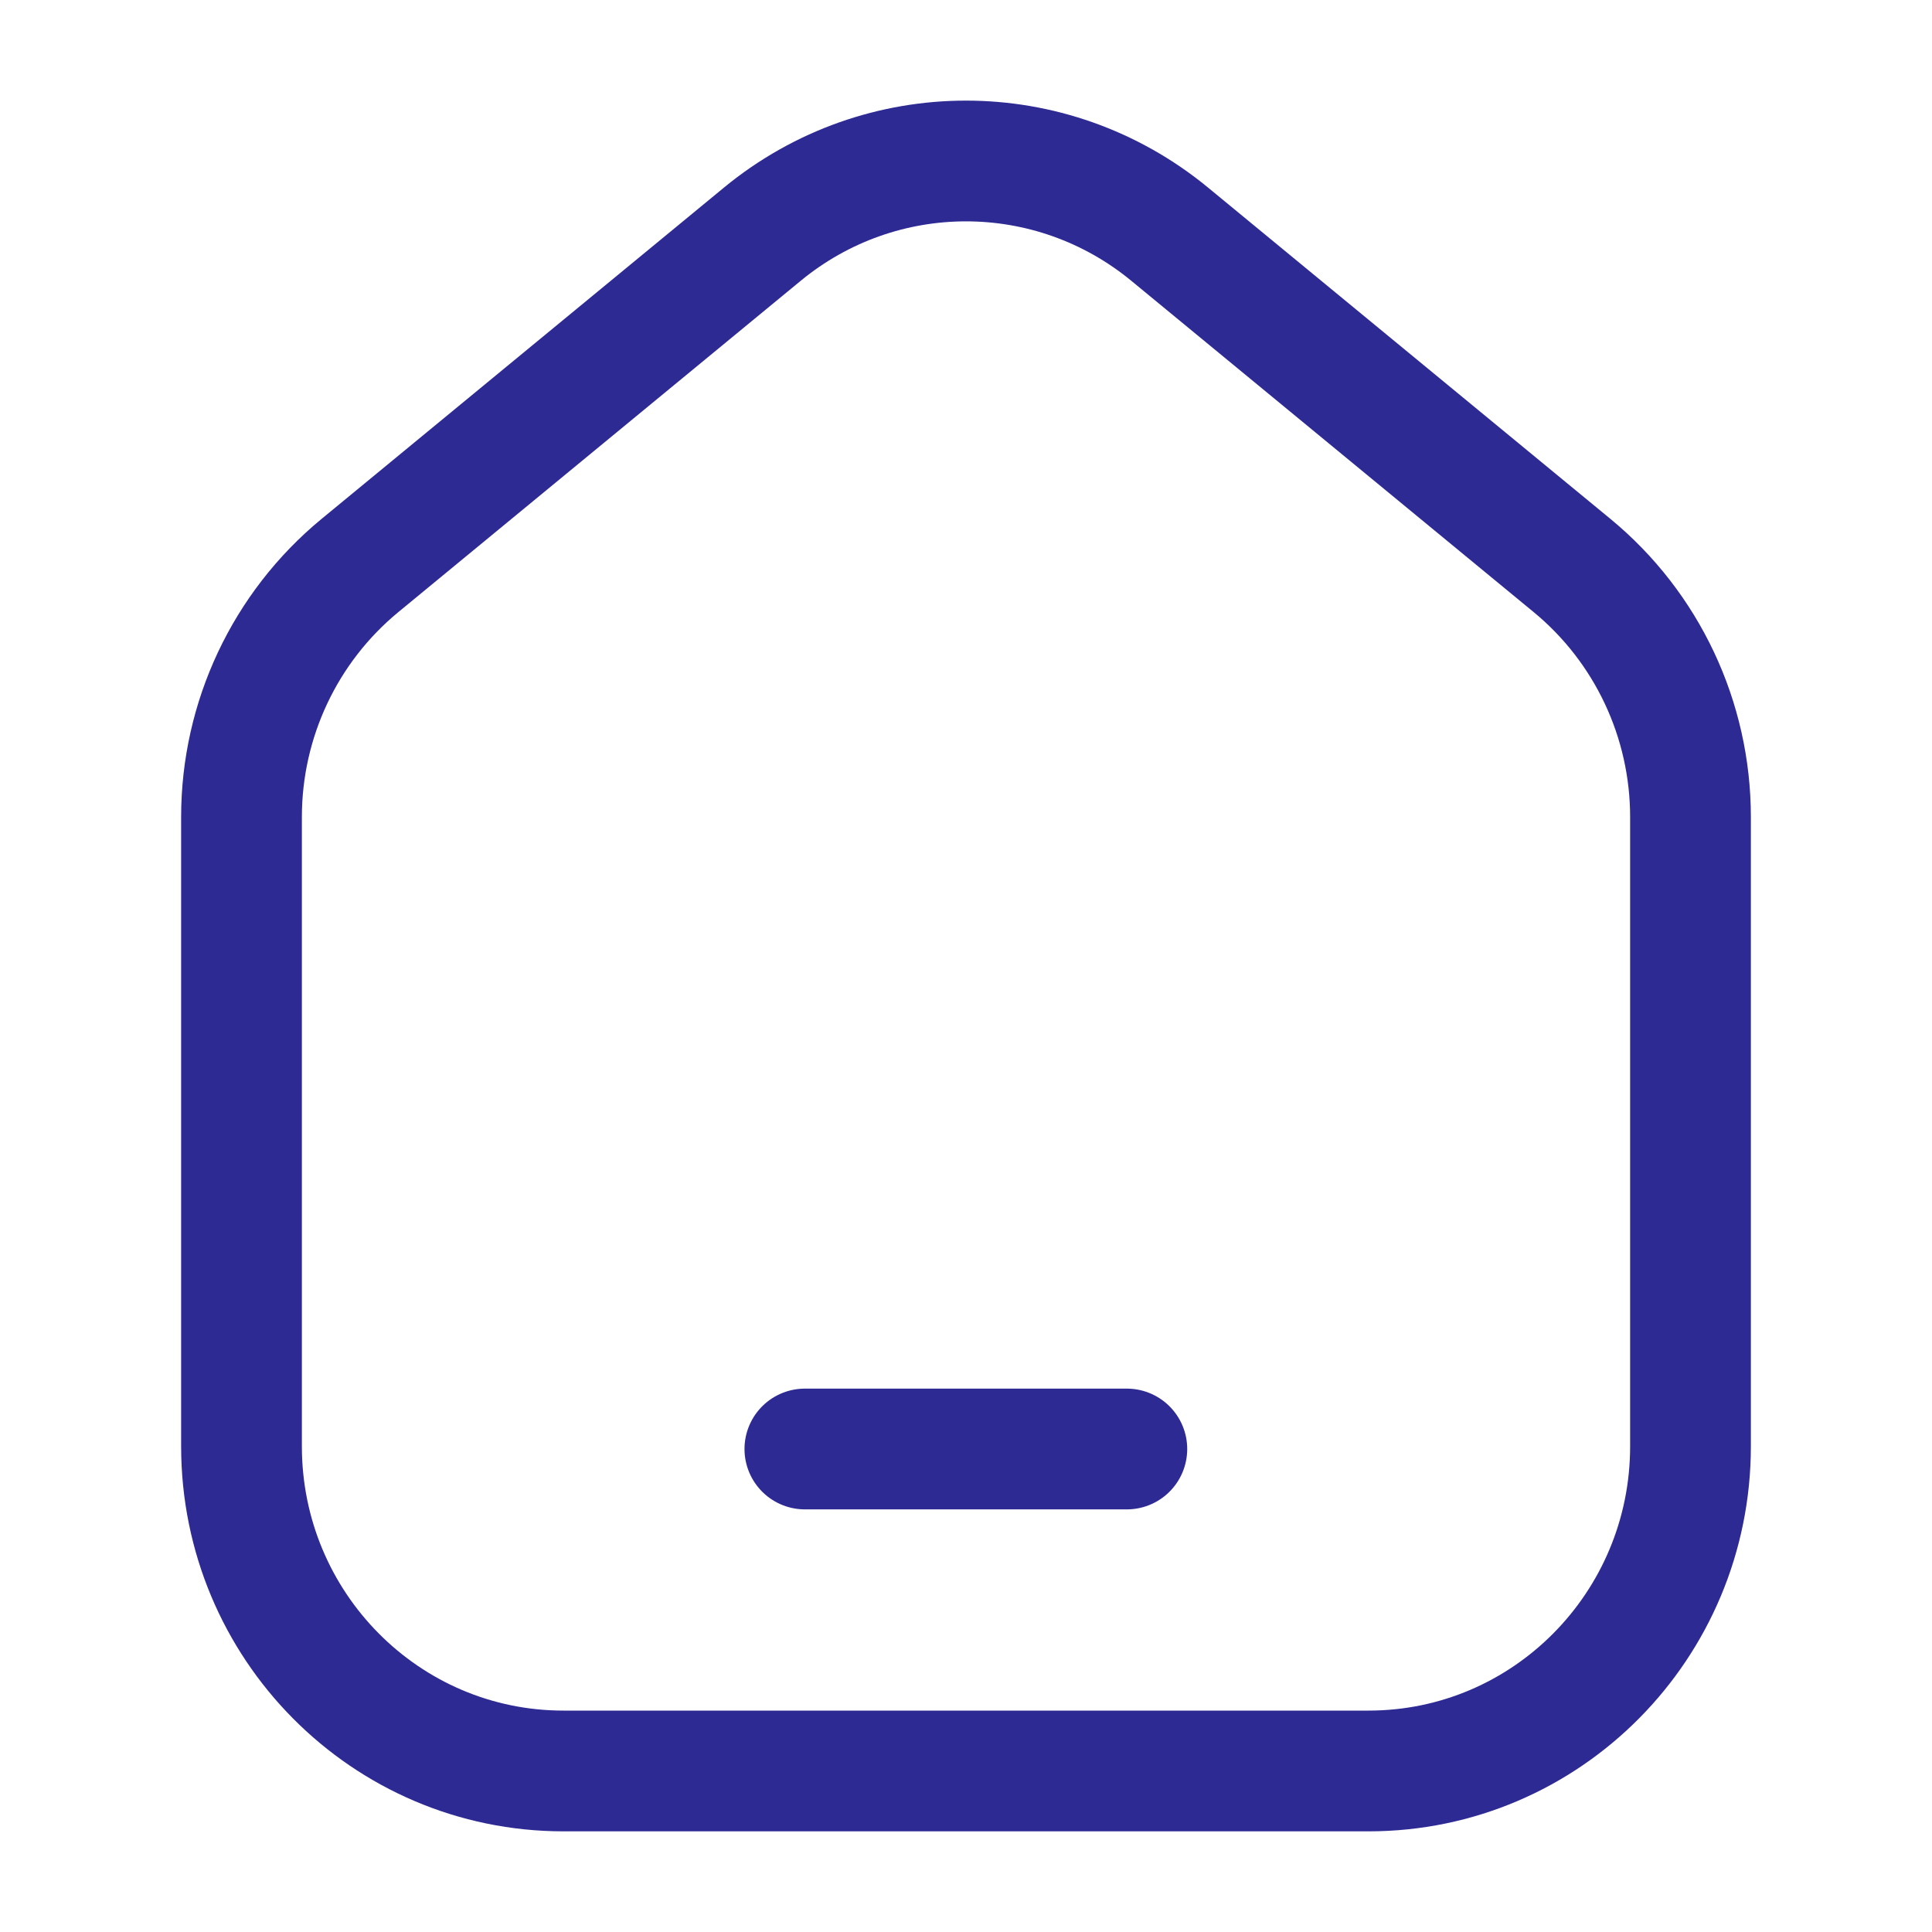
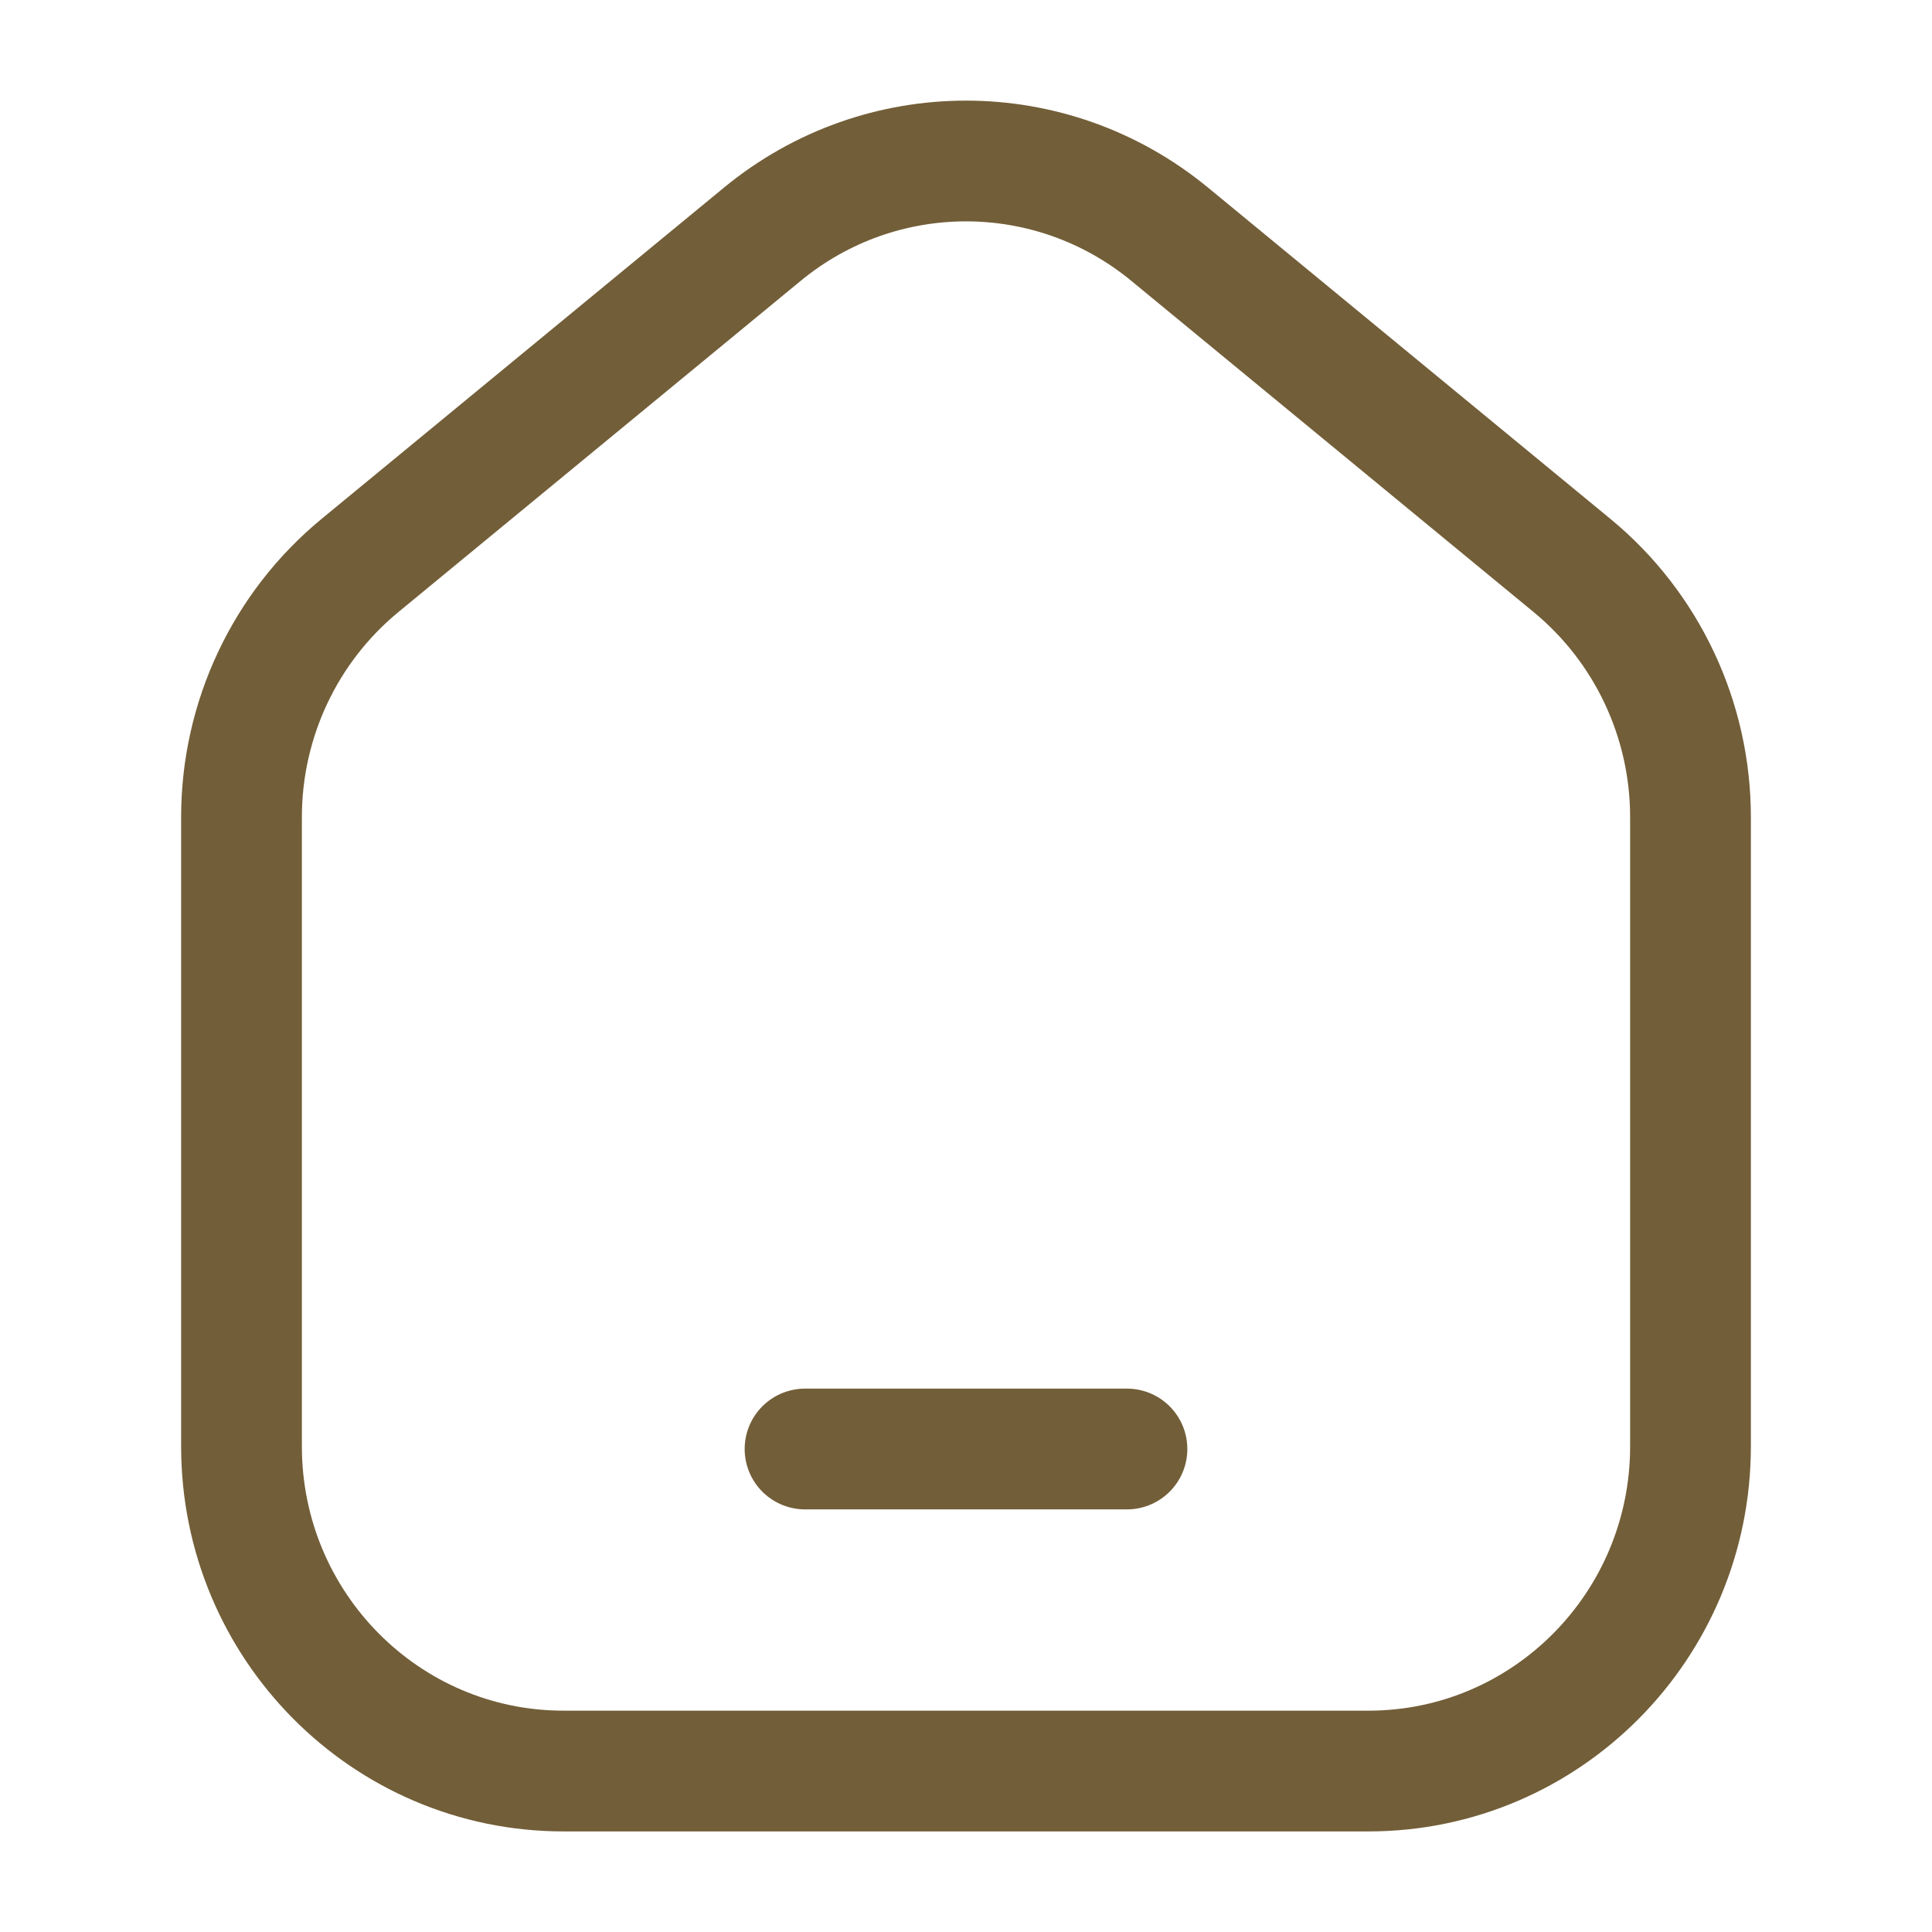
- <svg xmlns="http://www.w3.org/2000/svg" width="20" height="20" viewBox="0 0 20 20" fill="none">
-   <path d="M17.5 14.972V8.458C17.5 7.449 17.05 6.494 16.275 5.855L12.108 2.424C10.881 1.414 9.119 1.414 7.892 2.424L3.725 5.855C2.95 6.494 2.5 7.449 2.5 8.458V14.972C2.5 16.828 3.992 18.333 5.833 18.333H14.167C16.008 18.333 17.5 16.828 17.5 14.972Z" stroke="#2E2A94" stroke-width="1.25" stroke-linejoin="round" />
-   <path d="M8.332 15H11.665" stroke="#2E2A94" stroke-width="1.25" stroke-linecap="round" />
+ <svg xmlns="http://www.w3.org/2000/svg" width="16" height="16" viewBox="0 0 16 16" fill="none">
+   <path d="M14 11.978V6.767C14 5.96 13.64 5.195 13.02 4.684L9.687 1.94C8.705 1.131 7.295 1.131 6.313 1.94L2.98 4.684C2.36 5.195 2 5.96 2 6.767V11.978C2 13.463 3.194 14.667 4.667 14.667H11.333C12.806 14.667 14 13.463 14 11.978Z" stroke="#725E38" stroke-linejoin="round" />
+   <path d="M6.667 12H9.333" stroke="#725E38" stroke-linecap="round" />
</svg>
